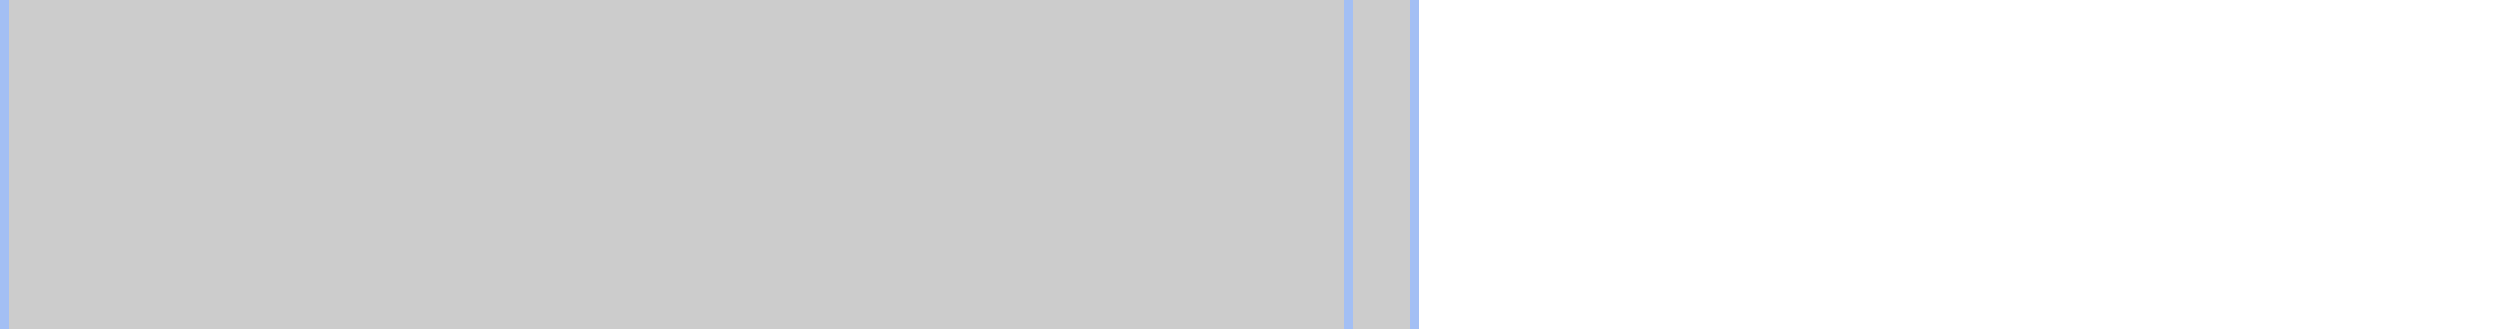
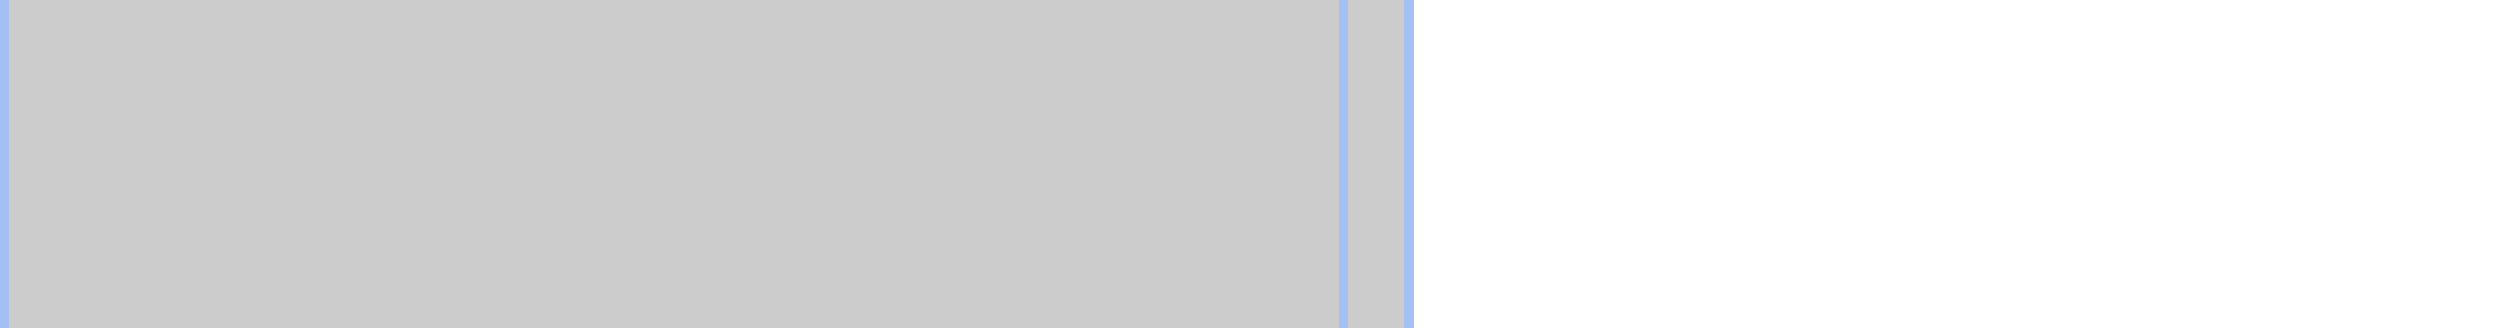
- <svg xmlns="http://www.w3.org/2000/svg" viewBox="0 0 266 35" shape-rendering="crispEdges">
+ <svg xmlns="http://www.w3.org/2000/svg" viewBox="0 0 267 35" shape-rendering="crispEdges">
  <rect y="0" x="0" width="151" height="35" fill="#cccccc" />
  <rect y="0" x="0" width="1" height="35" fill="#eecccc" />
  <rect y="0" x="143" width="1" height="35" fill="#eecccc" />
  <rect y="0" x="150" width="1" height="35" fill="#eecccc" />
  <rect y="0" x="0" width="1" height="35" fill="#a3bff4" />
  <rect y="0" x="143" width="1" height="35" fill="#a3bff4" />
  <rect y="0" x="150" width="1" height="35" fill="#a3bff4" />
</svg>
